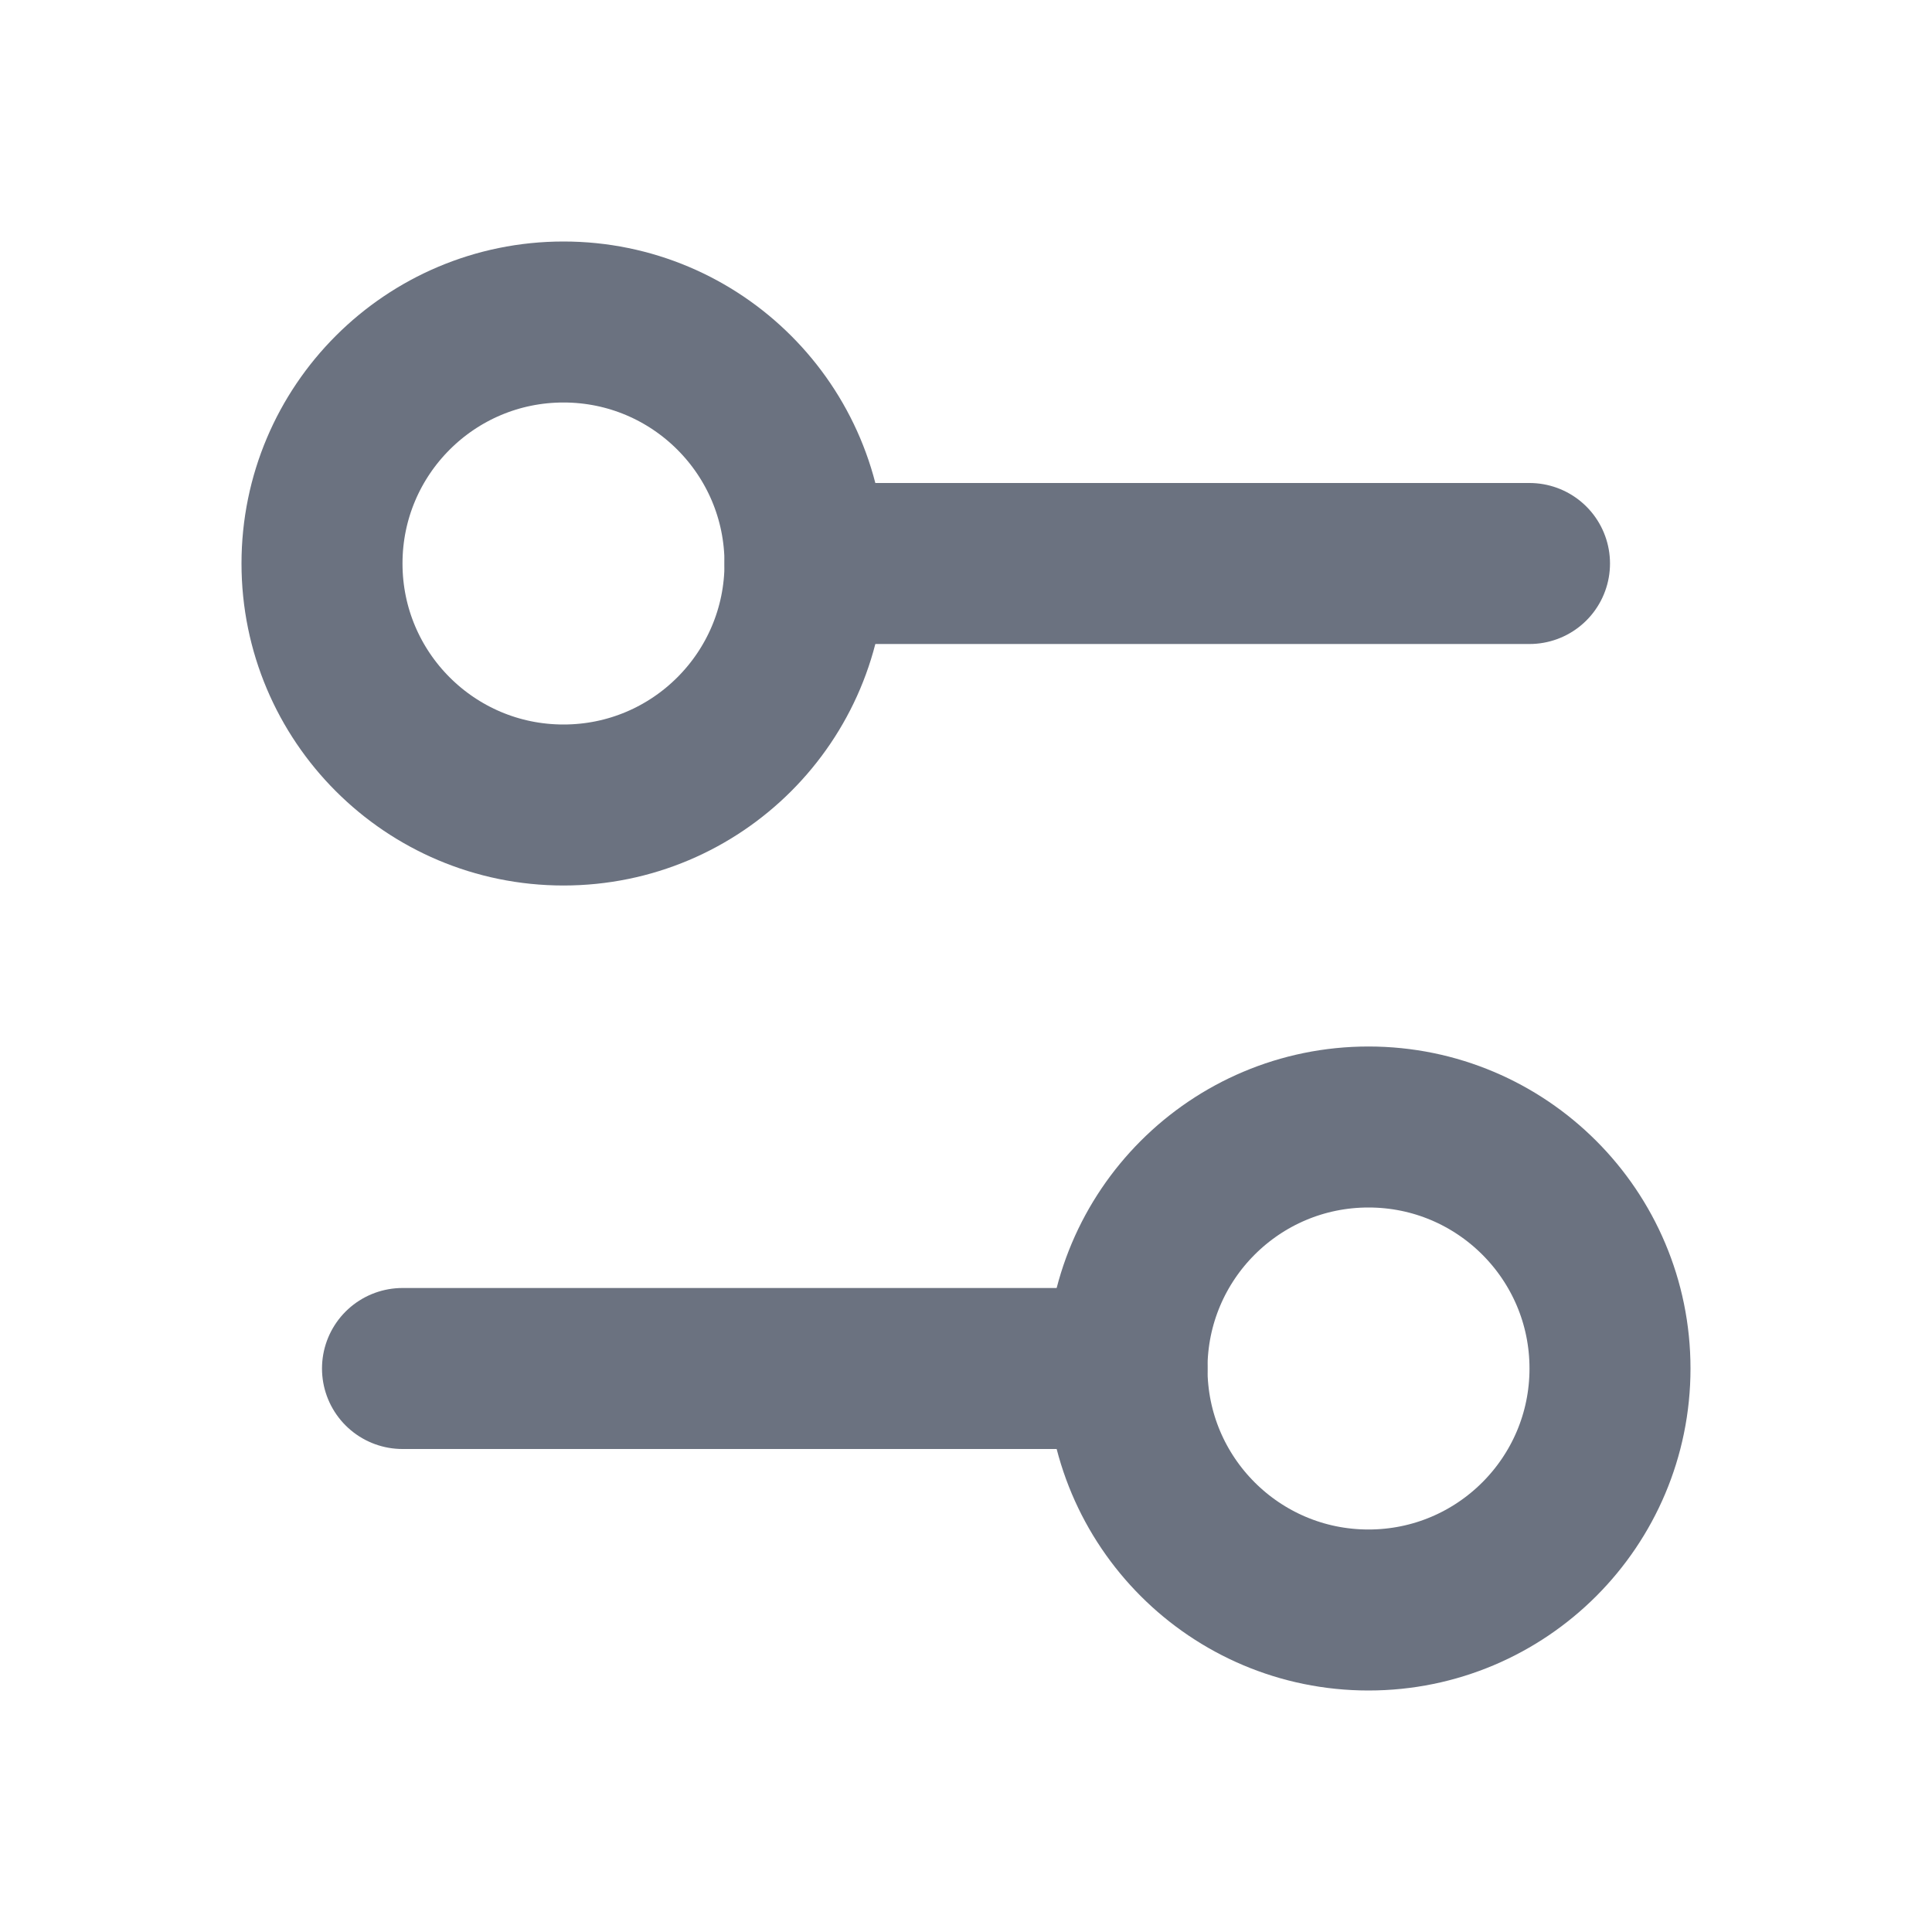
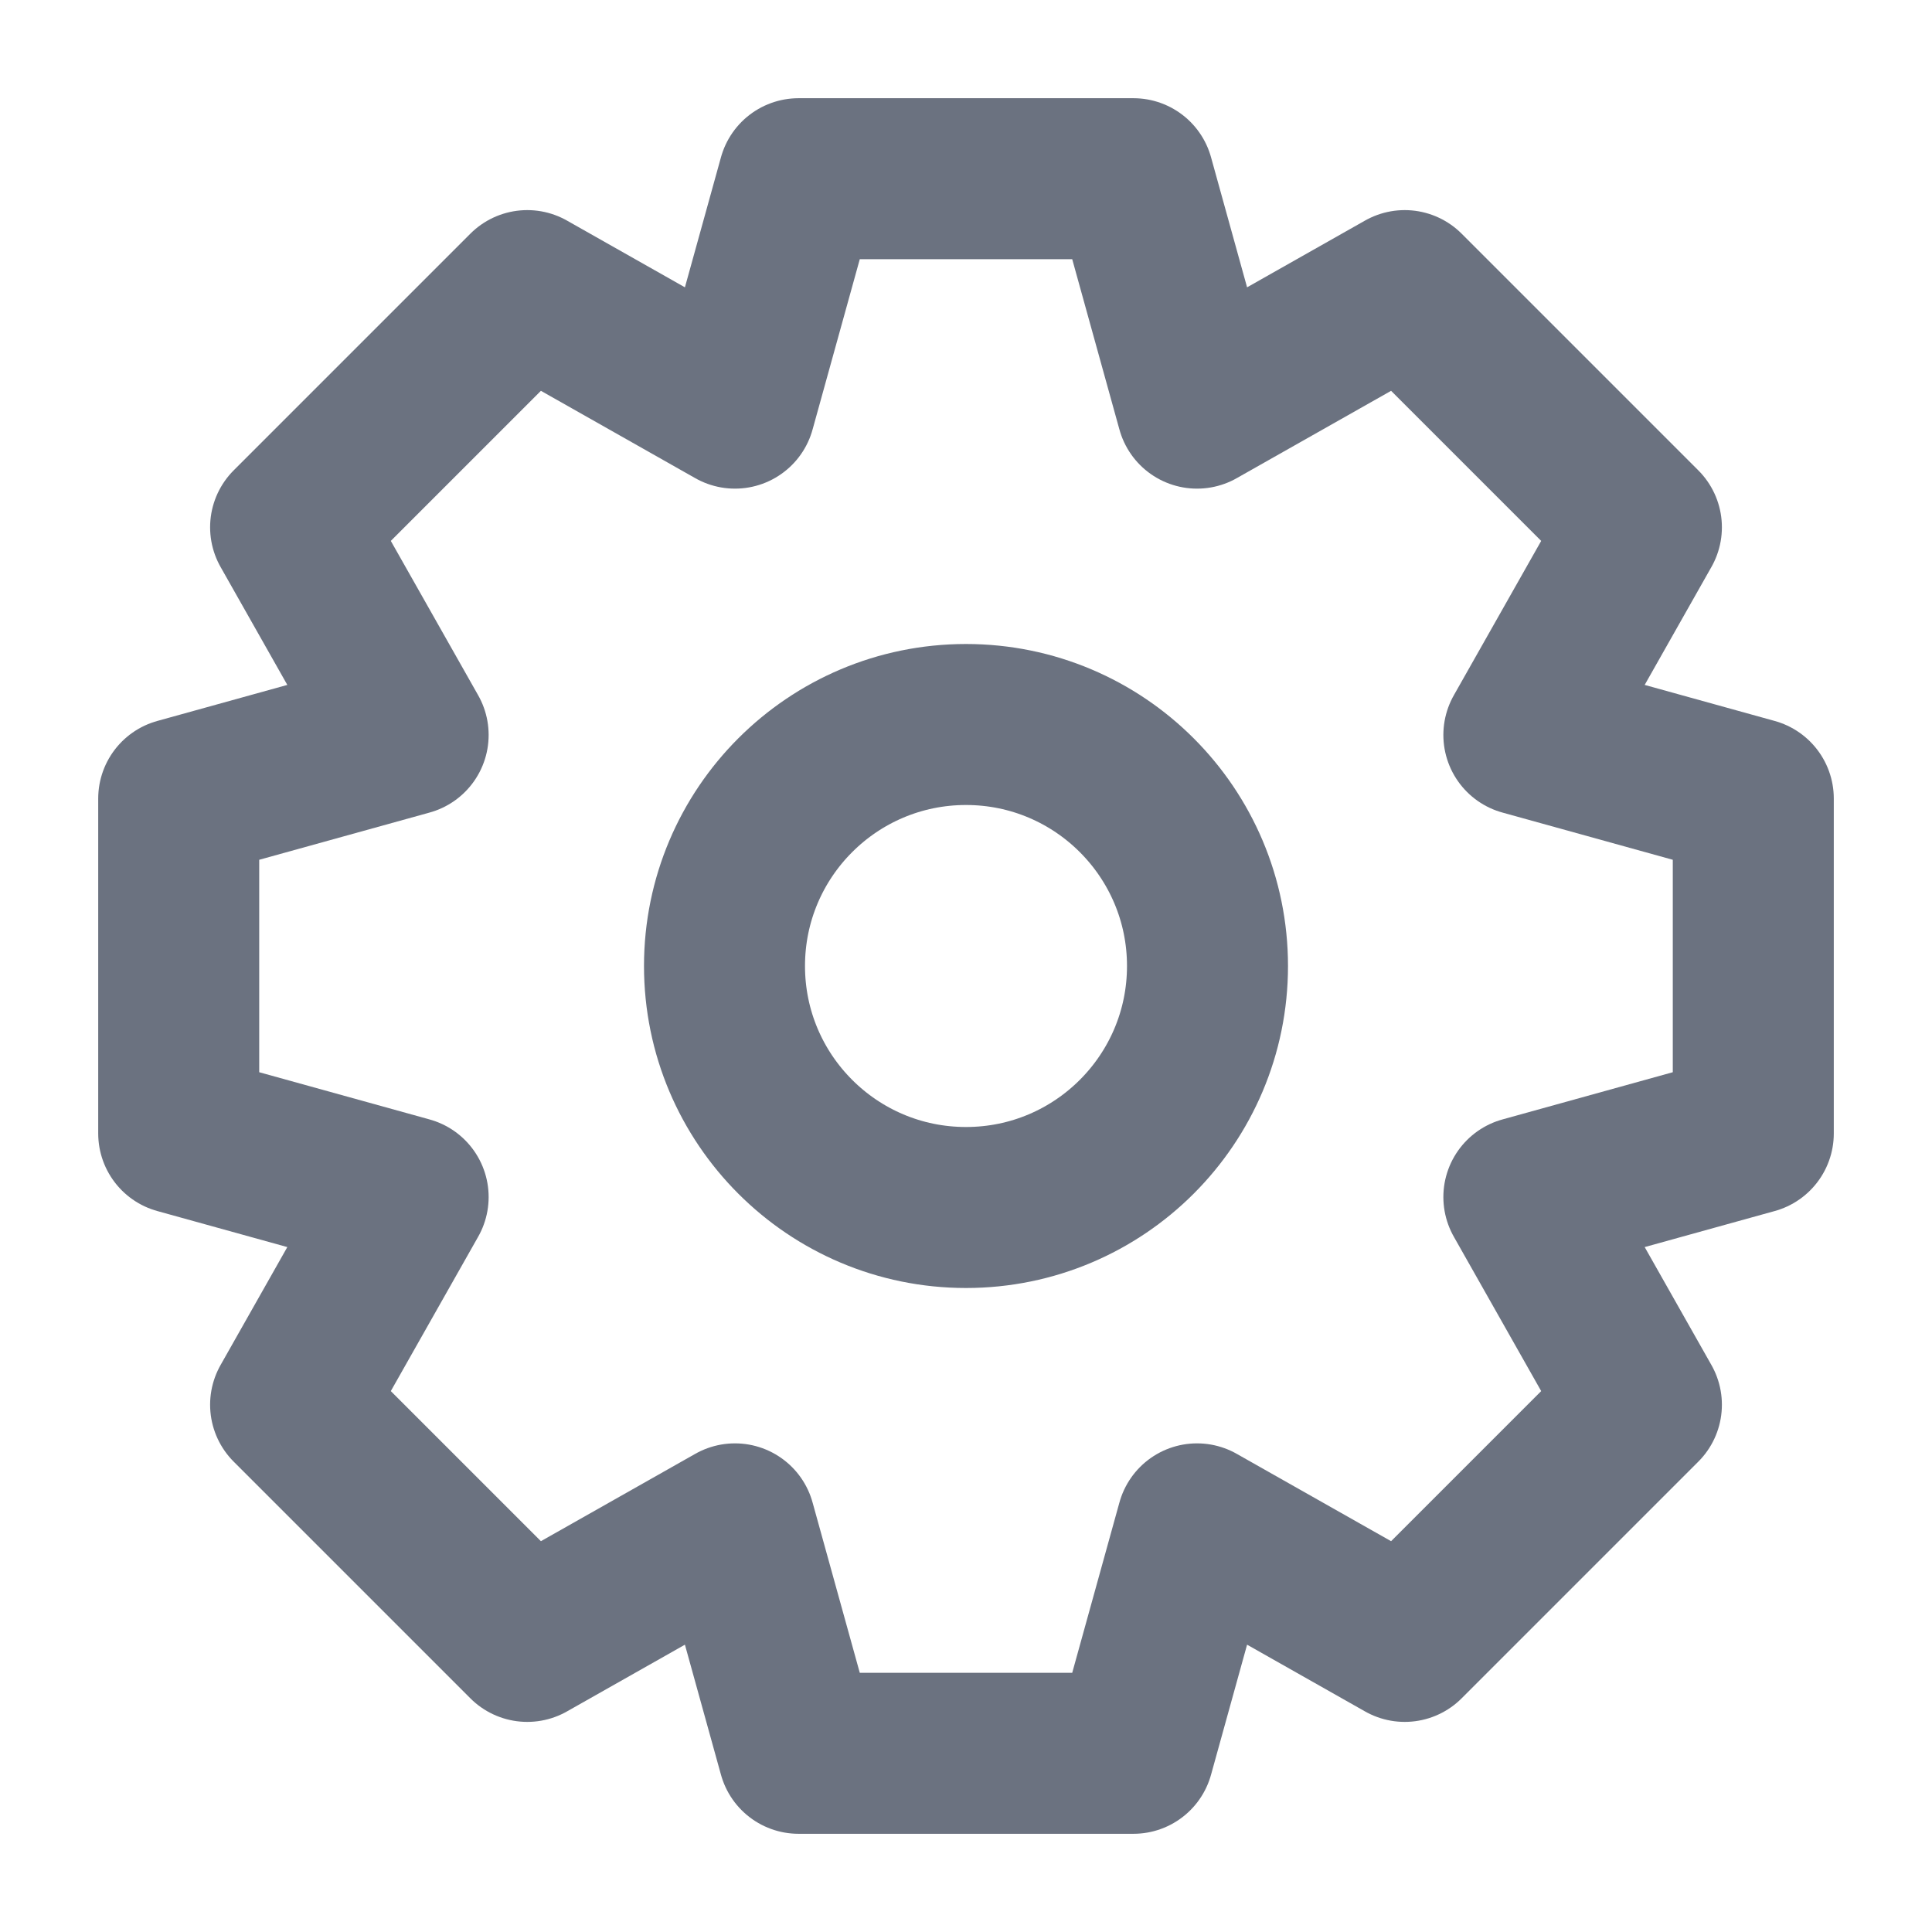
<svg xmlns="http://www.w3.org/2000/svg" width="24" height="24" viewBox="0 0 24 24" fill="none" stroke="#6B7280" stroke-width="2" stroke-linecap="round" stroke-linejoin="round">
-   <path d="M14 17H5M19 7h-9" />
-   <circle cx="17" cy="17" r="3" />
-   <circle cx="7" cy="7" r="3" />
+   <path d="M18.93 9.13L21.78 9.92L21.78 14.08L18.93 14.87L20.39 17.45L17.45 20.39L14.87 18.93L14.08 21.78L9.92 21.78L9.13 18.93L6.55 20.39L3.61 17.45L5.07 14.87L2.22 14.08L2.22 9.92L5.07 9.13L3.61 6.55L6.55 3.61L9.13 5.07L9.92 2.22L14.08 2.22L14.87 5.07L17.45 3.61L20.39 6.55L18.93 9.13Z" />
+   <circle cx="12" cy="12" r="3" />
</svg>
